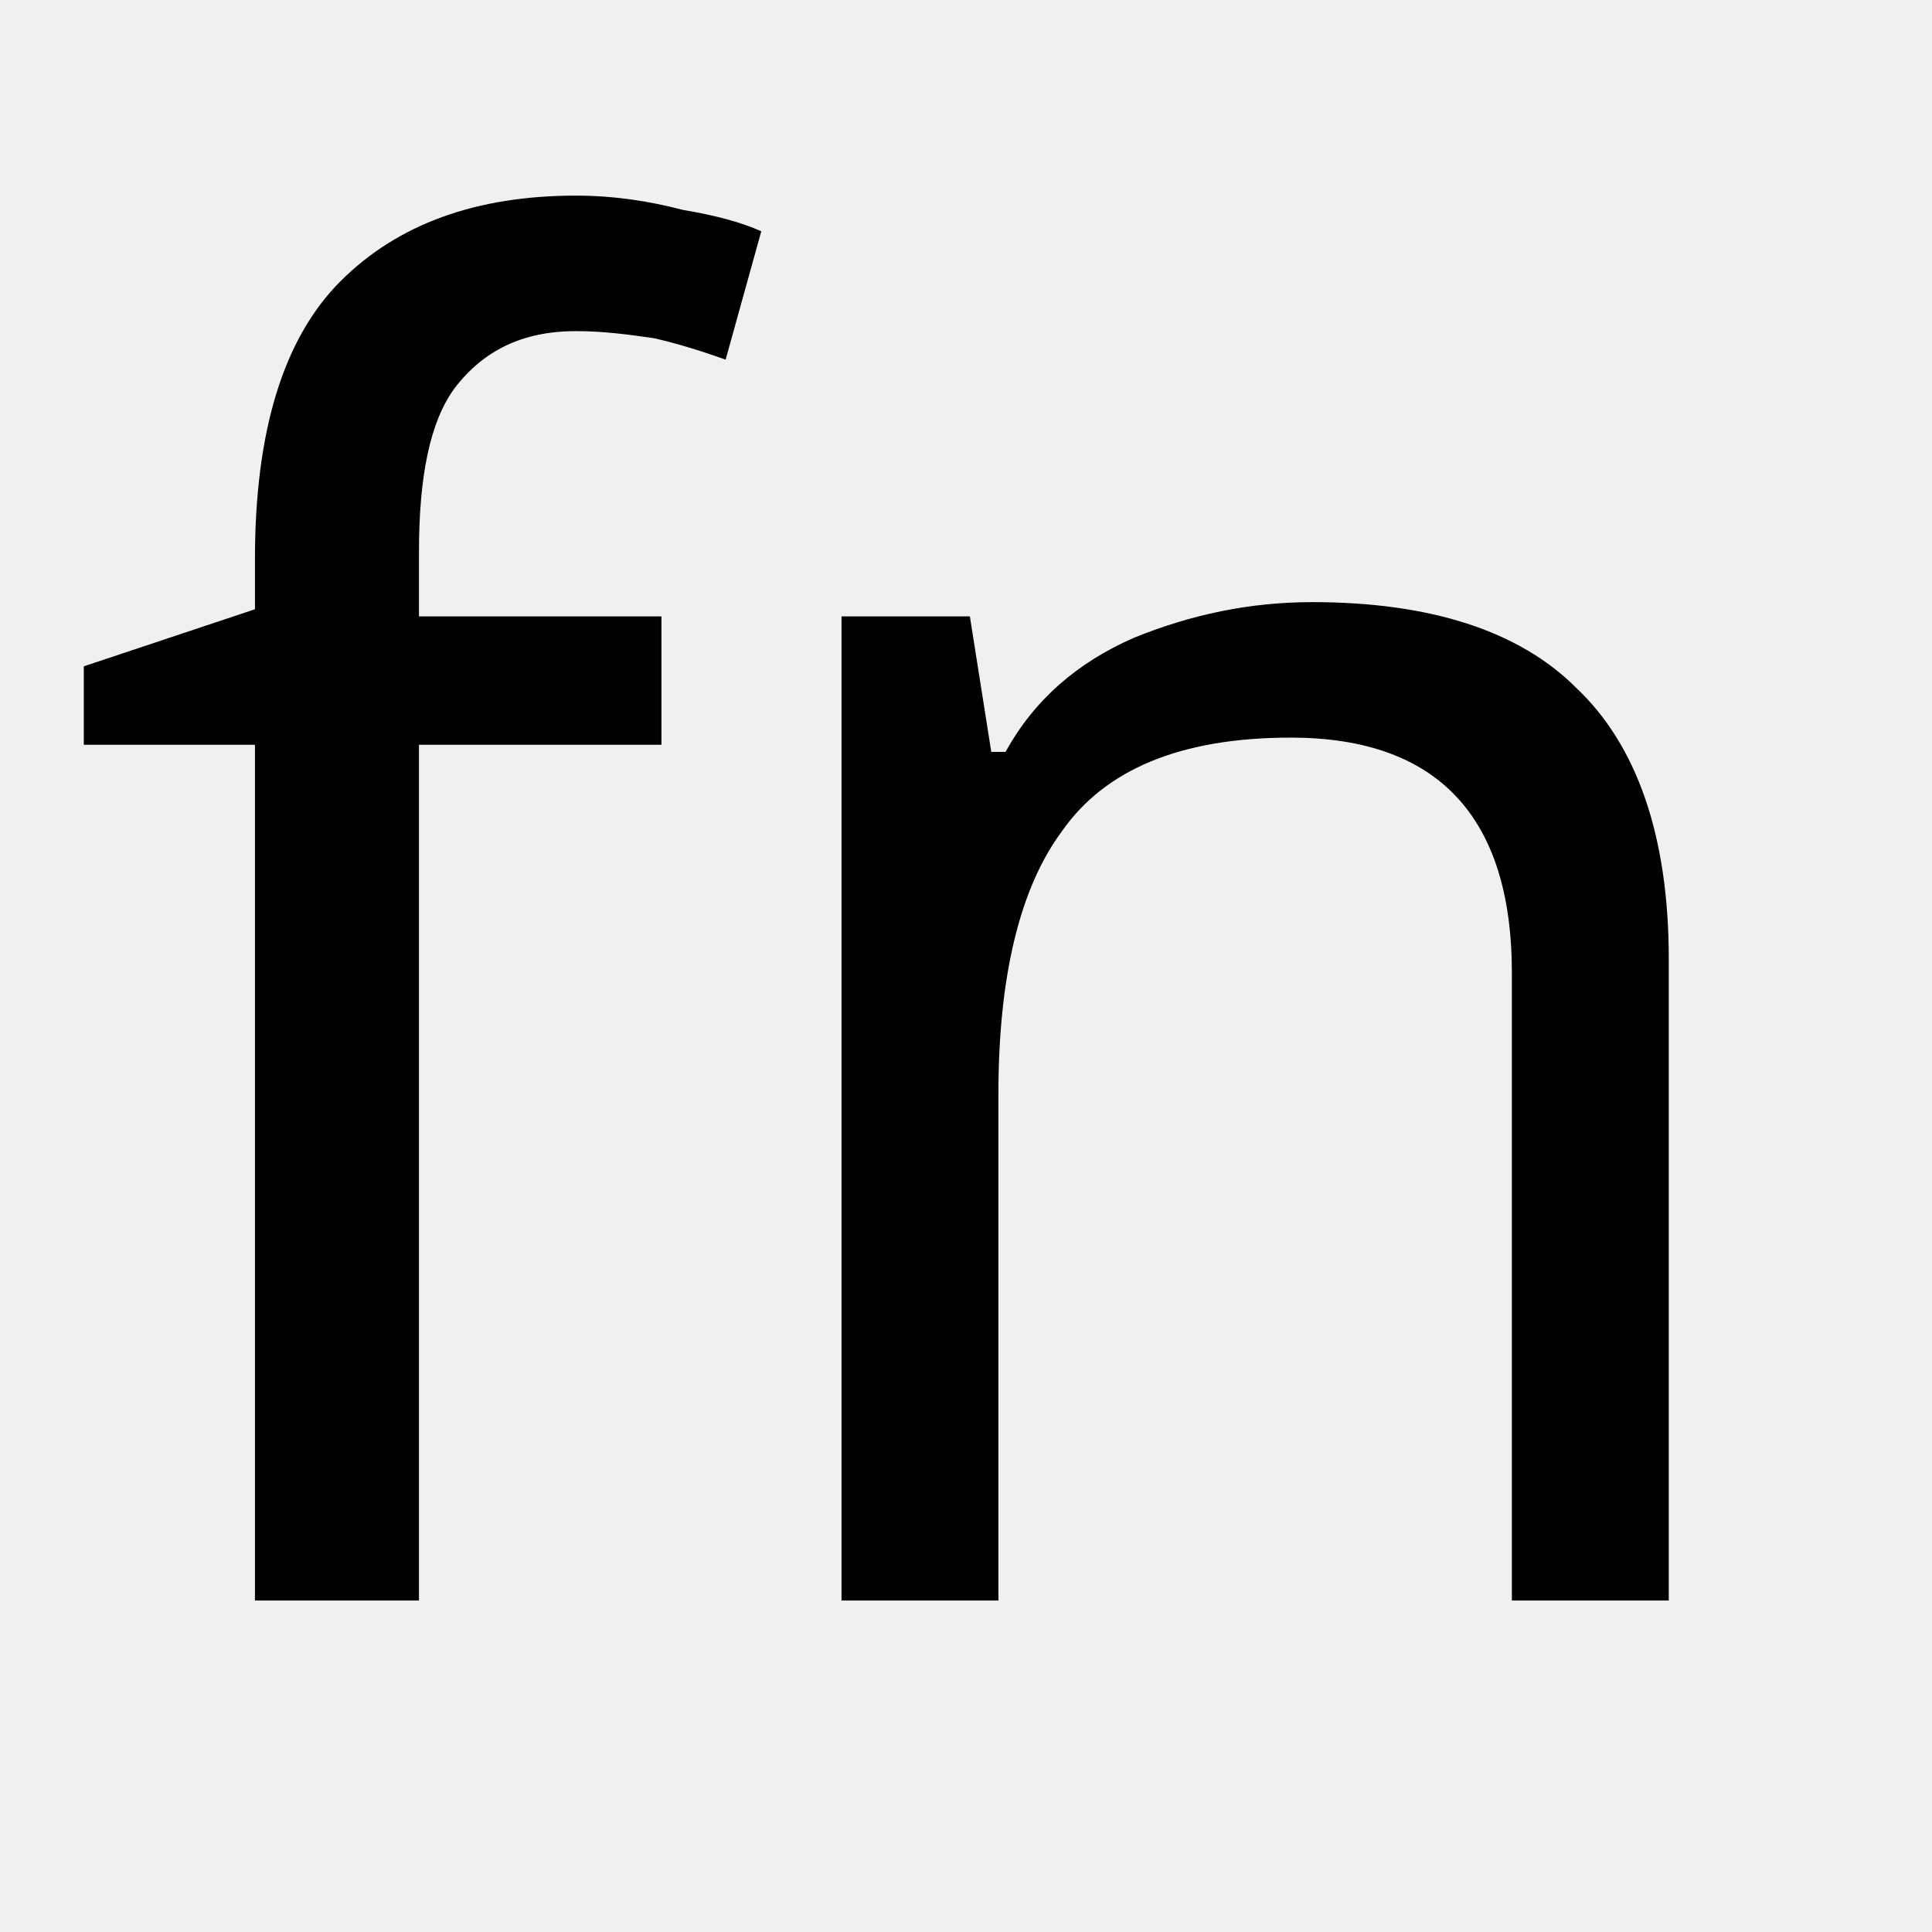
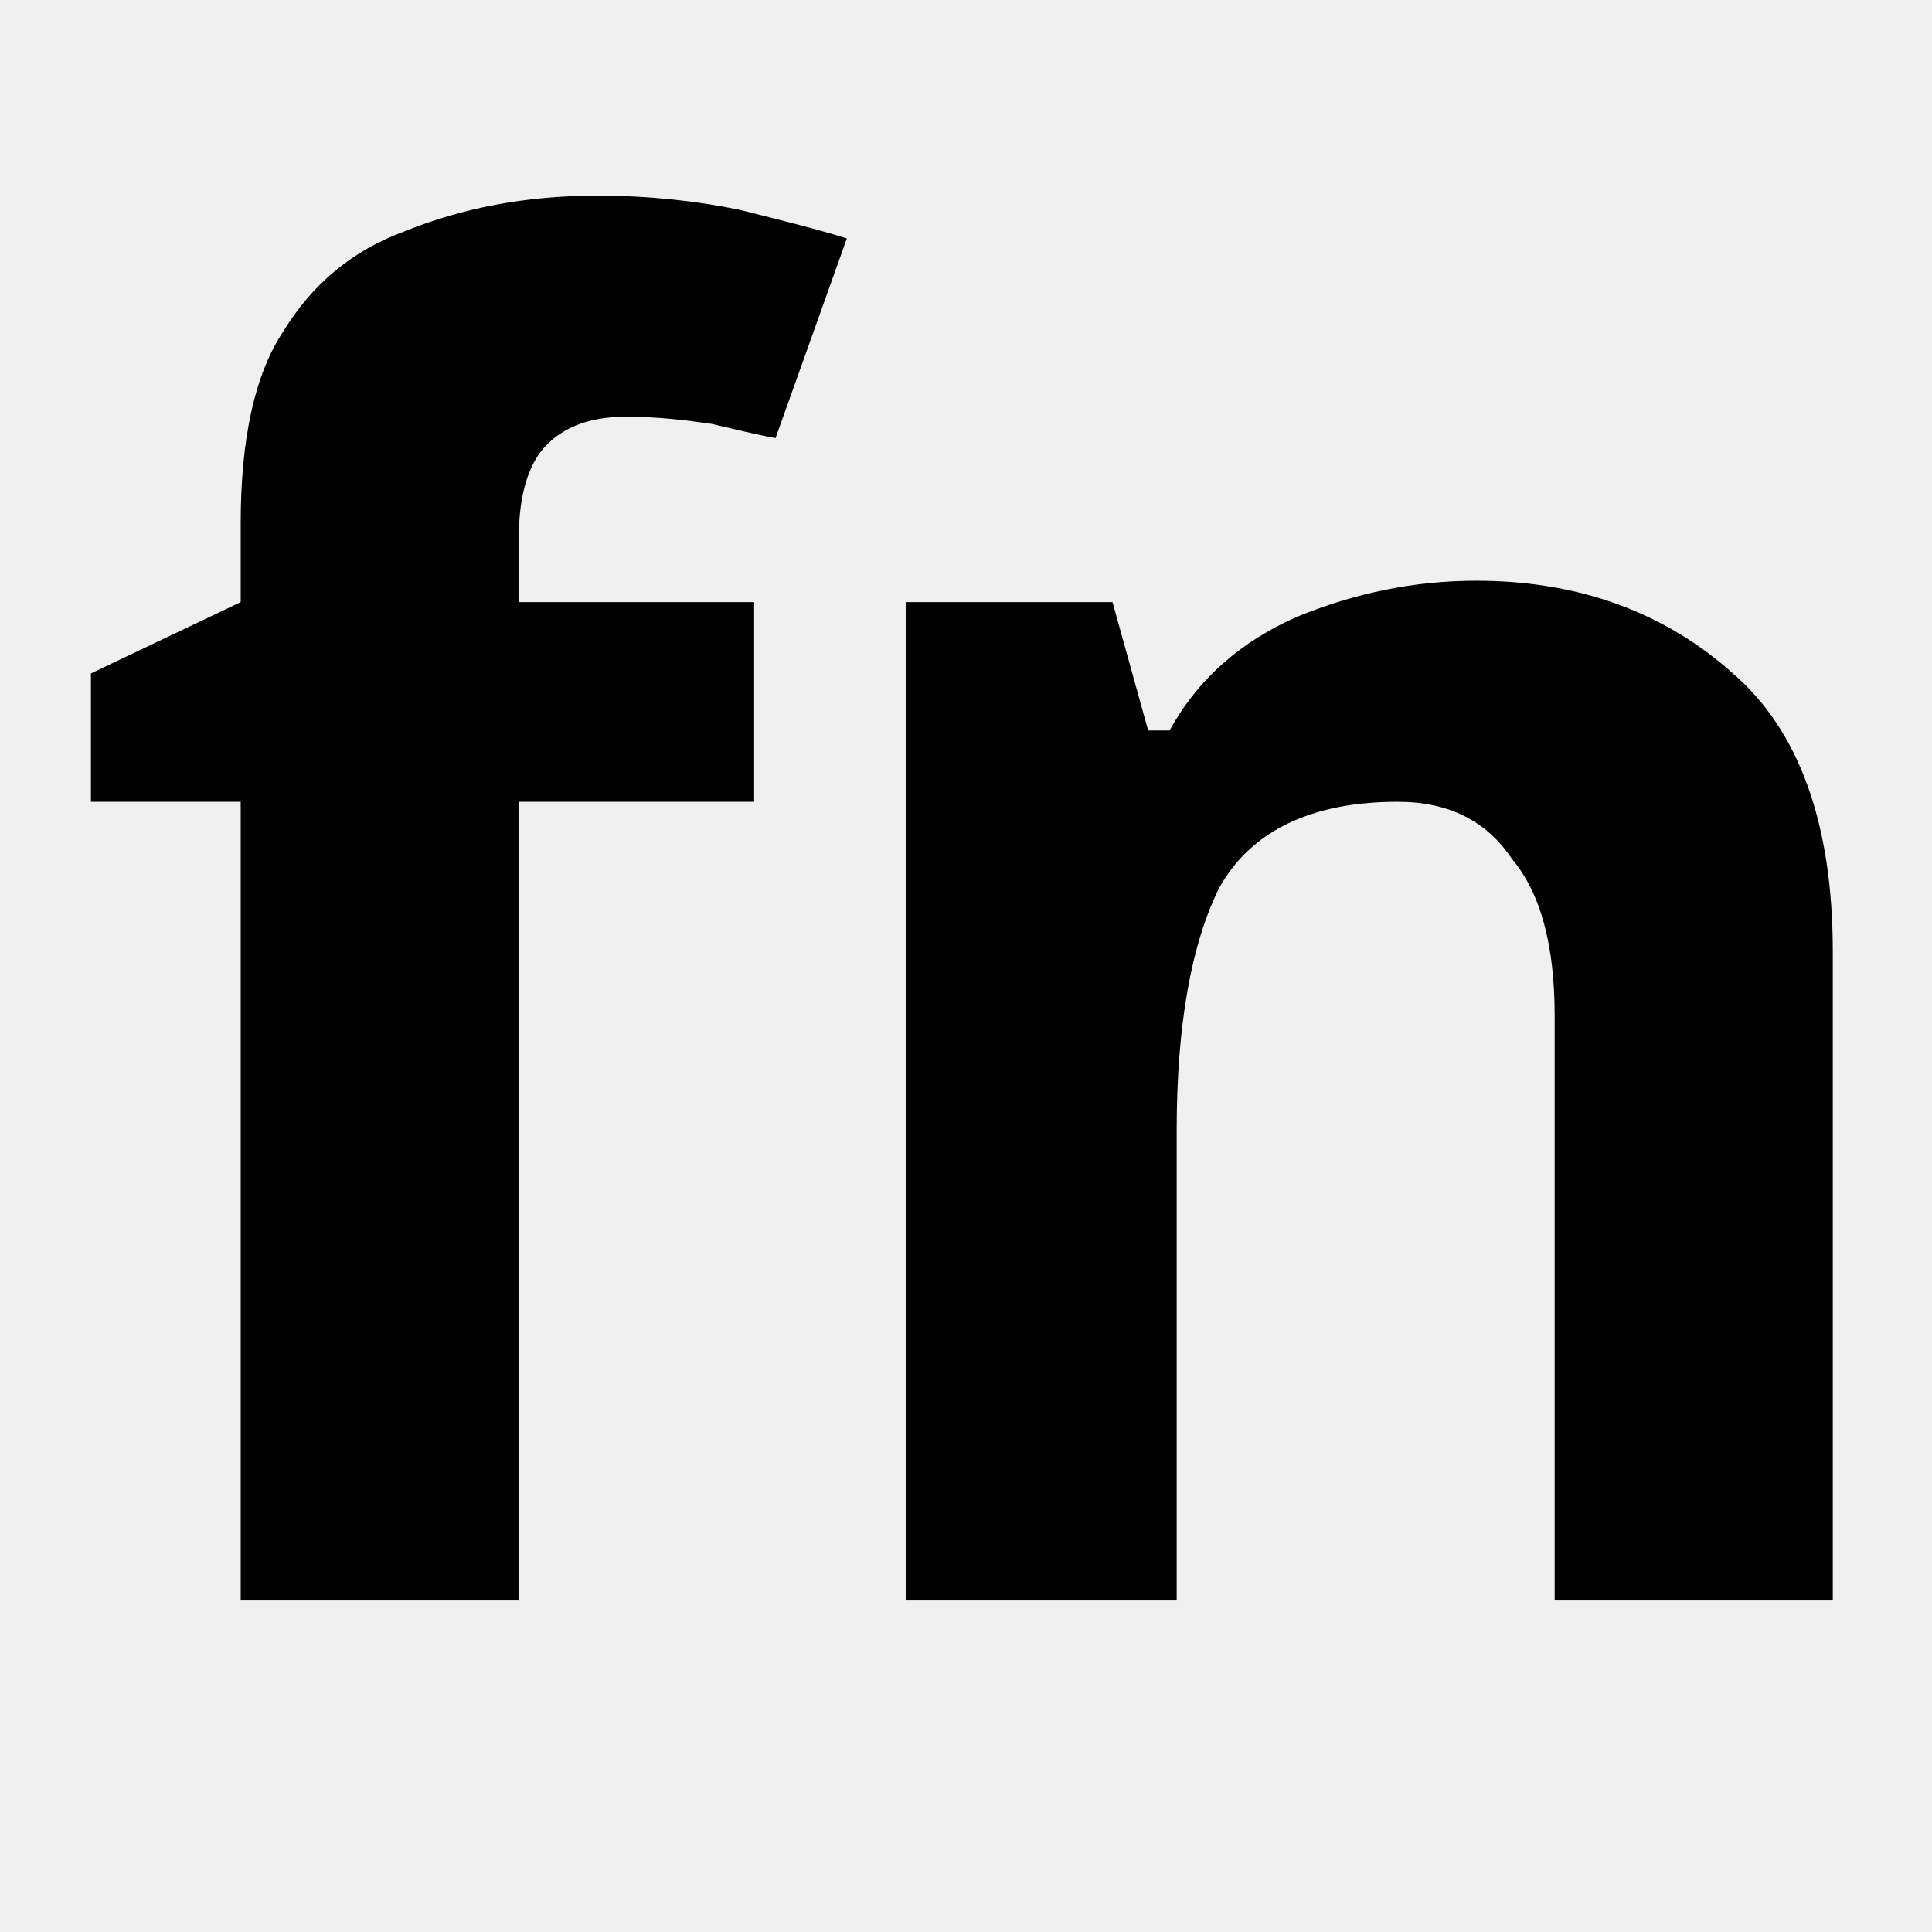
<svg xmlns="http://www.w3.org/2000/svg" width="16" height="16" viewBox="0 0 4.233 4.233" version="1.1" id="svg8">
  <defs id="defs2" />
  <g id="layer1" transform="translate(0,-292.7667)">
    <text xml:space="preserve" style="font-style:normal;font-weight:normal;font-size:4.013px;line-height:1;font-family:sans-serif;letter-spacing:0px;word-spacing:0px;fill:#ffffff;fill-opacity:1;stroke:none;stroke-width:0.1" x="0.12" y="296.274" id="text817">
-       <tspan id="tspan815" x="0.12" y="296.274" style="font-style:normal;font-variant:normal;font-weight:normal;font-stretch:normal;font-family:'Ubuntu Mono';-inkscape-font-specification:'Ubuntu Mono';fill:#000000;stroke-width:0.1">fn</tspan>
+       <tspan id="tspan815" x="0.12" y="296.274" style="font-style:normal;font-variant:normal;font-weight:bold;font-stretch:normal;font-family:'Ubuntu Mono';-inkscape-font-specification:'Ubuntu Mono Bold';fill:#000000;stroke-width:0.1">fn</tspan>
    </text>
  </g>
</svg>
